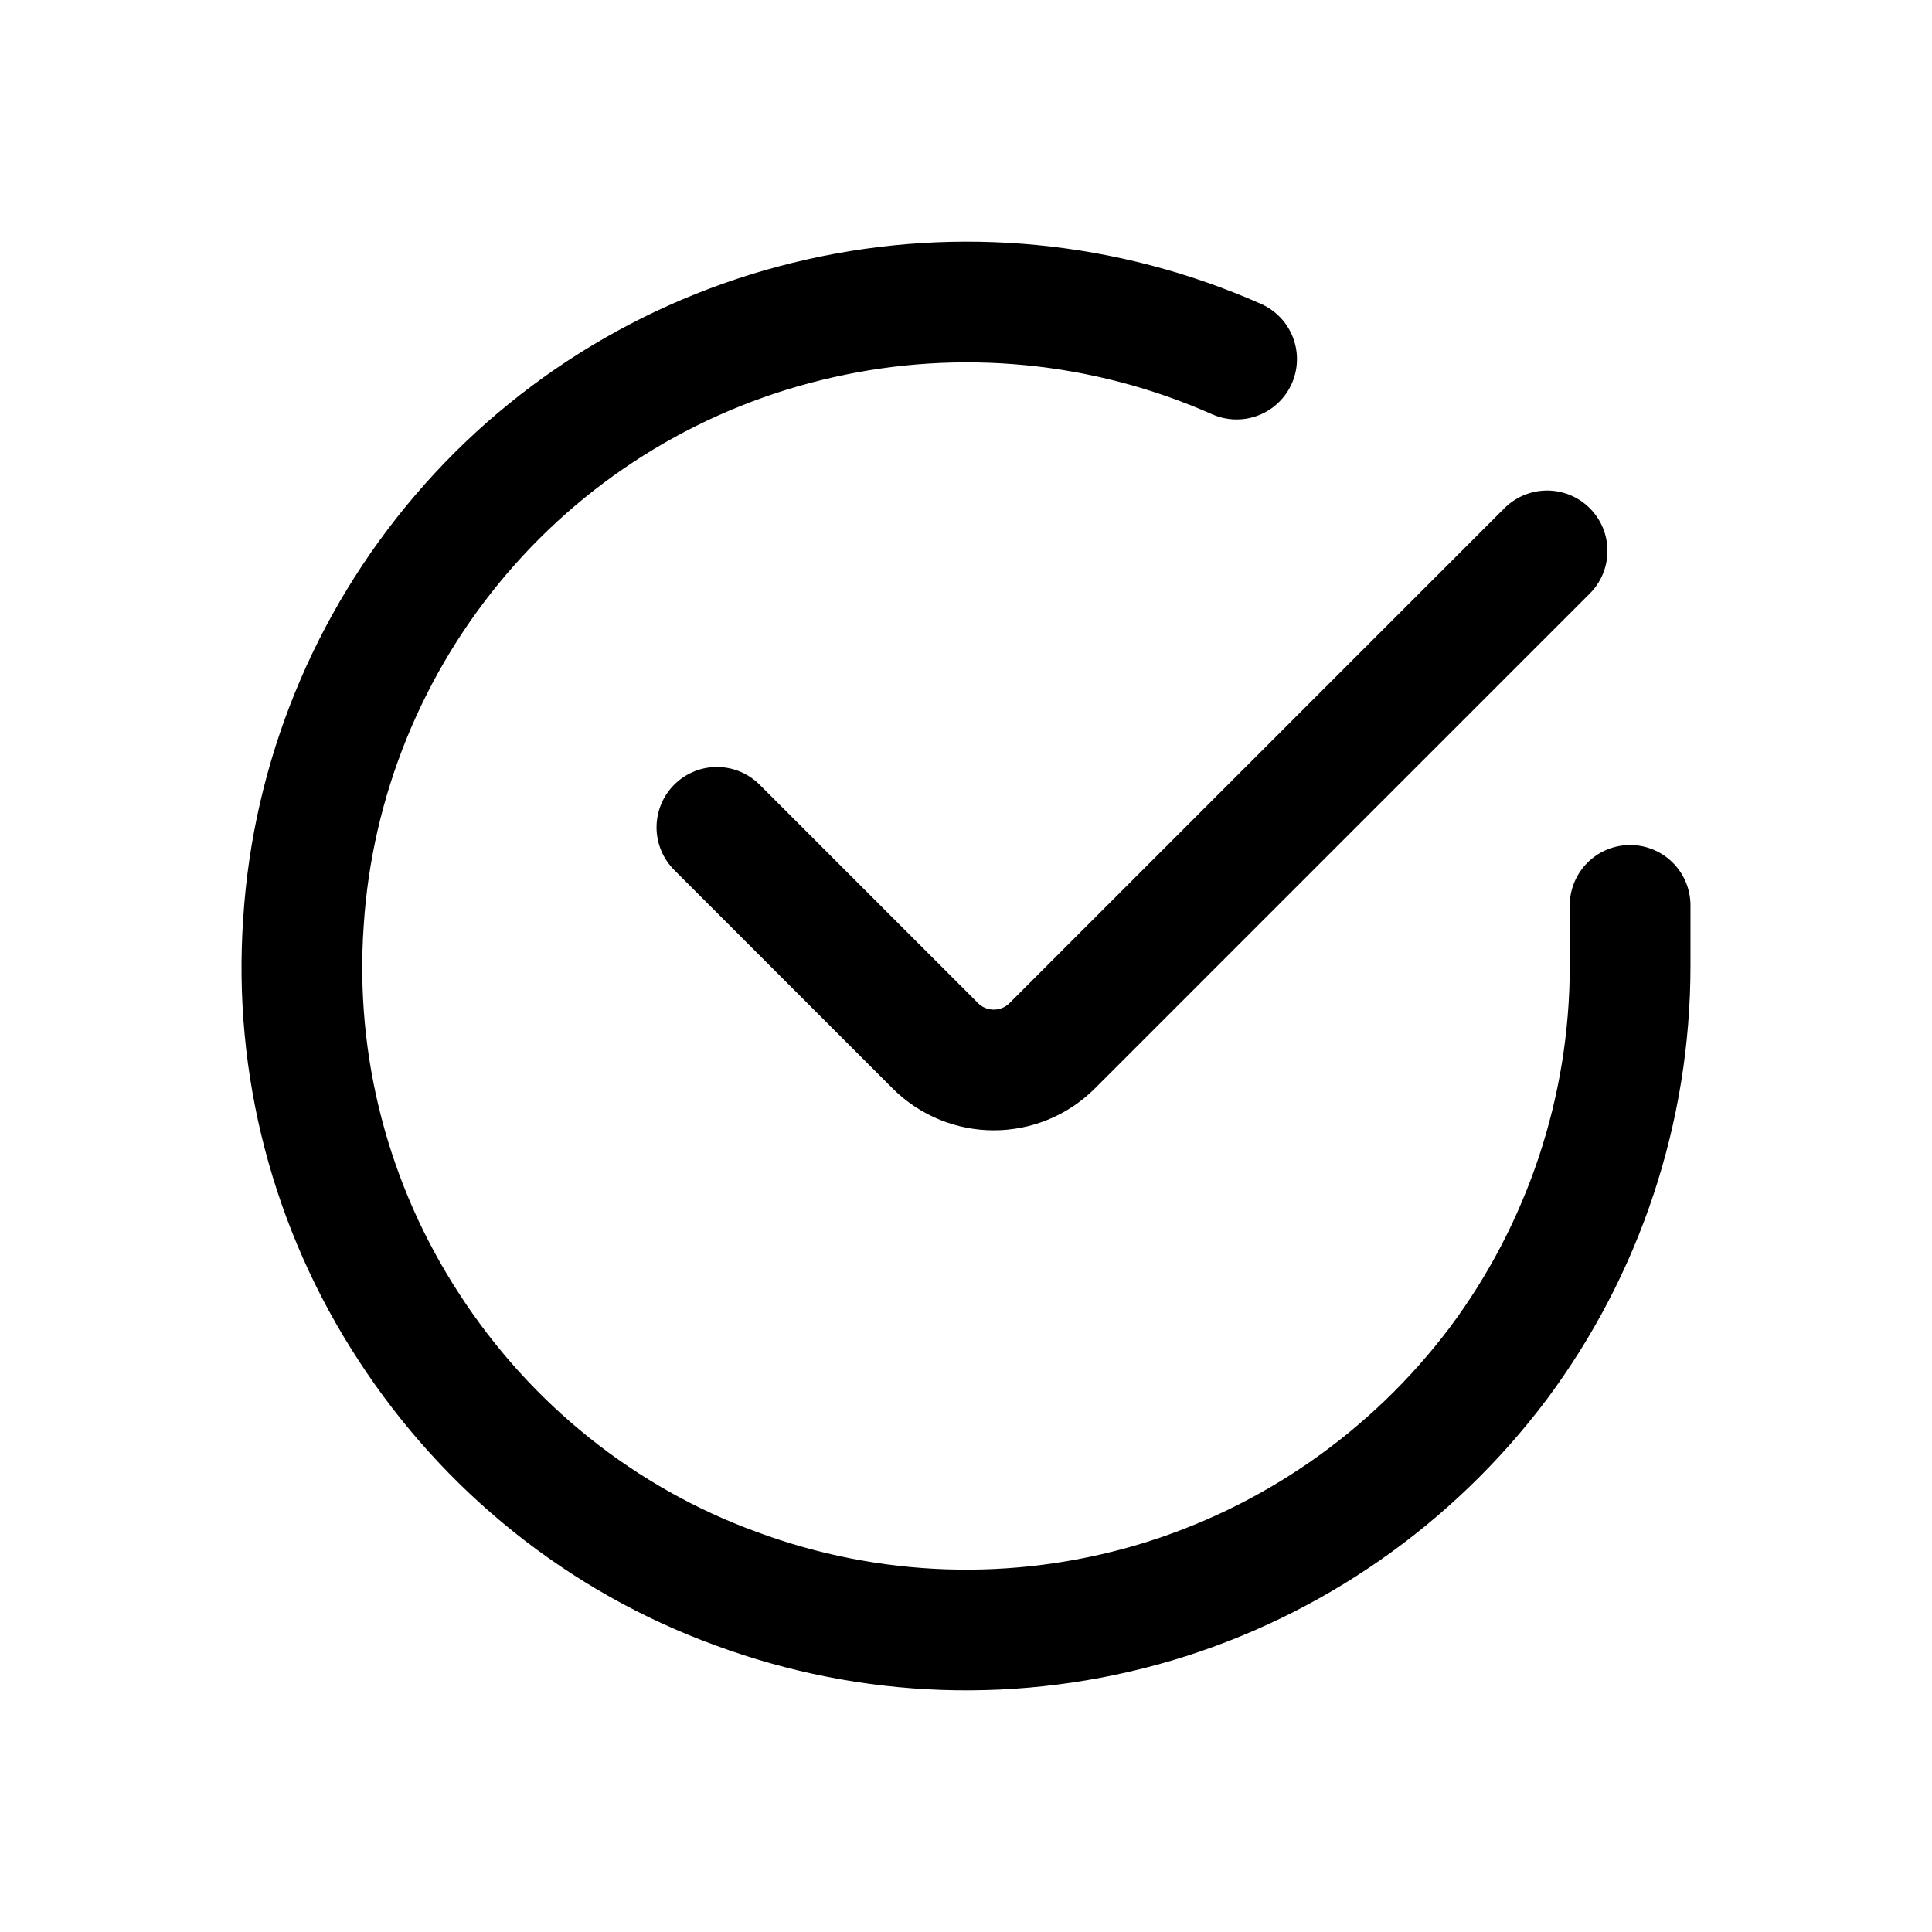
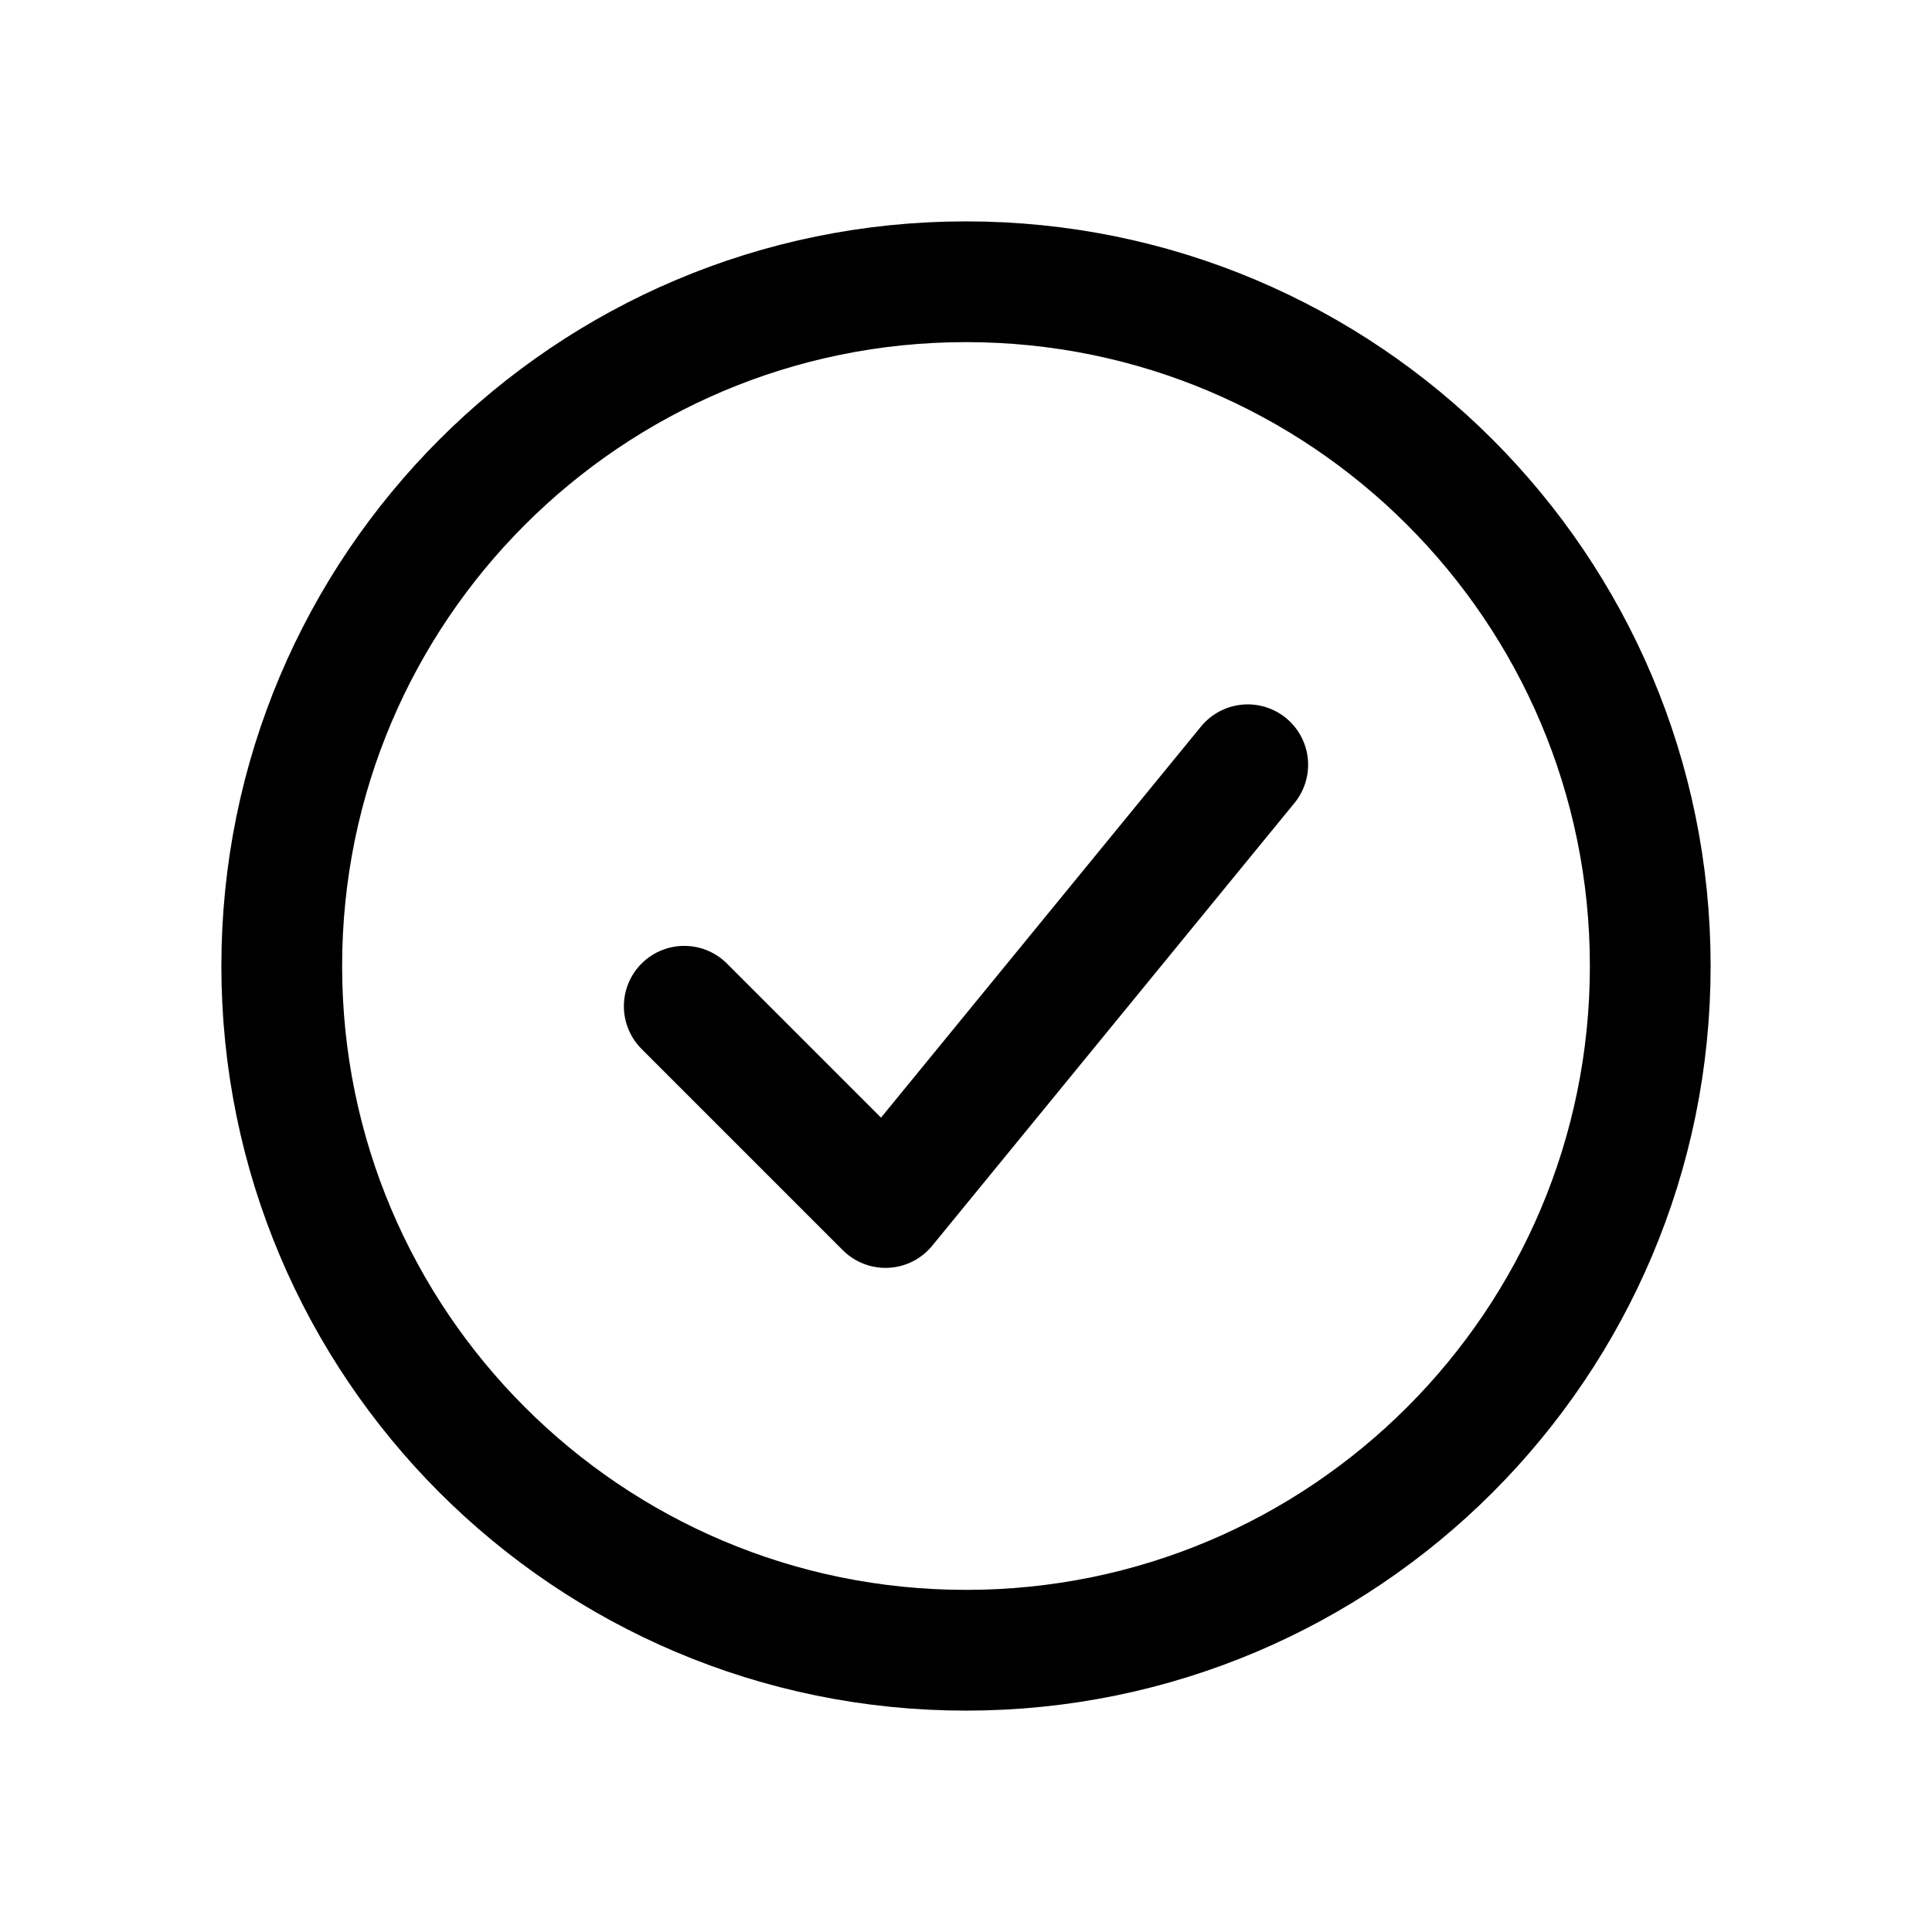
<svg xmlns="http://www.w3.org/2000/svg" width="24" height="24" viewBox="0 0 24 24" fill="none">
-   <g transform="translate(12 12) scale(1.0313) translate(-12.0005 -12.0003)">
-     <path d="M20 11.27V12C20 13.73 19.44 15.41 18.41 16.79C17.37 18.17 15.92 19.18 14.27 19.67C12.61 20.16 10.85 20.1 9.23 19.5C7.61 18.91 6.23 17.8 5.29 16.35C4.35 14.91 3.9 13.2 4.02 11.47C4.13 9.75 4.8 8.11 5.92 6.8C7.04 5.49 8.55 4.58 10.24 4.2C11.92 3.82 13.68 3.99 15.26 4.69M9 10.33L11.63 12.96C12.02 13.35 12.65 13.35 13.04 12.96L19 7" stroke="currentColor" stroke-width="1.454" stroke-linecap="round" stroke-linejoin="round" />
-   </g>
+   <circle cx="12" cy="12" r="8.5" stroke-width="1.5" stroke-linecap="round" stroke-linejoin="round" stroke="currentColor" />
+   <path d="M8.5 12.5L11 15L15.5 9.5" stroke-width="1.5" stroke-linecap="round" stroke-linejoin="round" stroke="currentColor" />
</svg>
